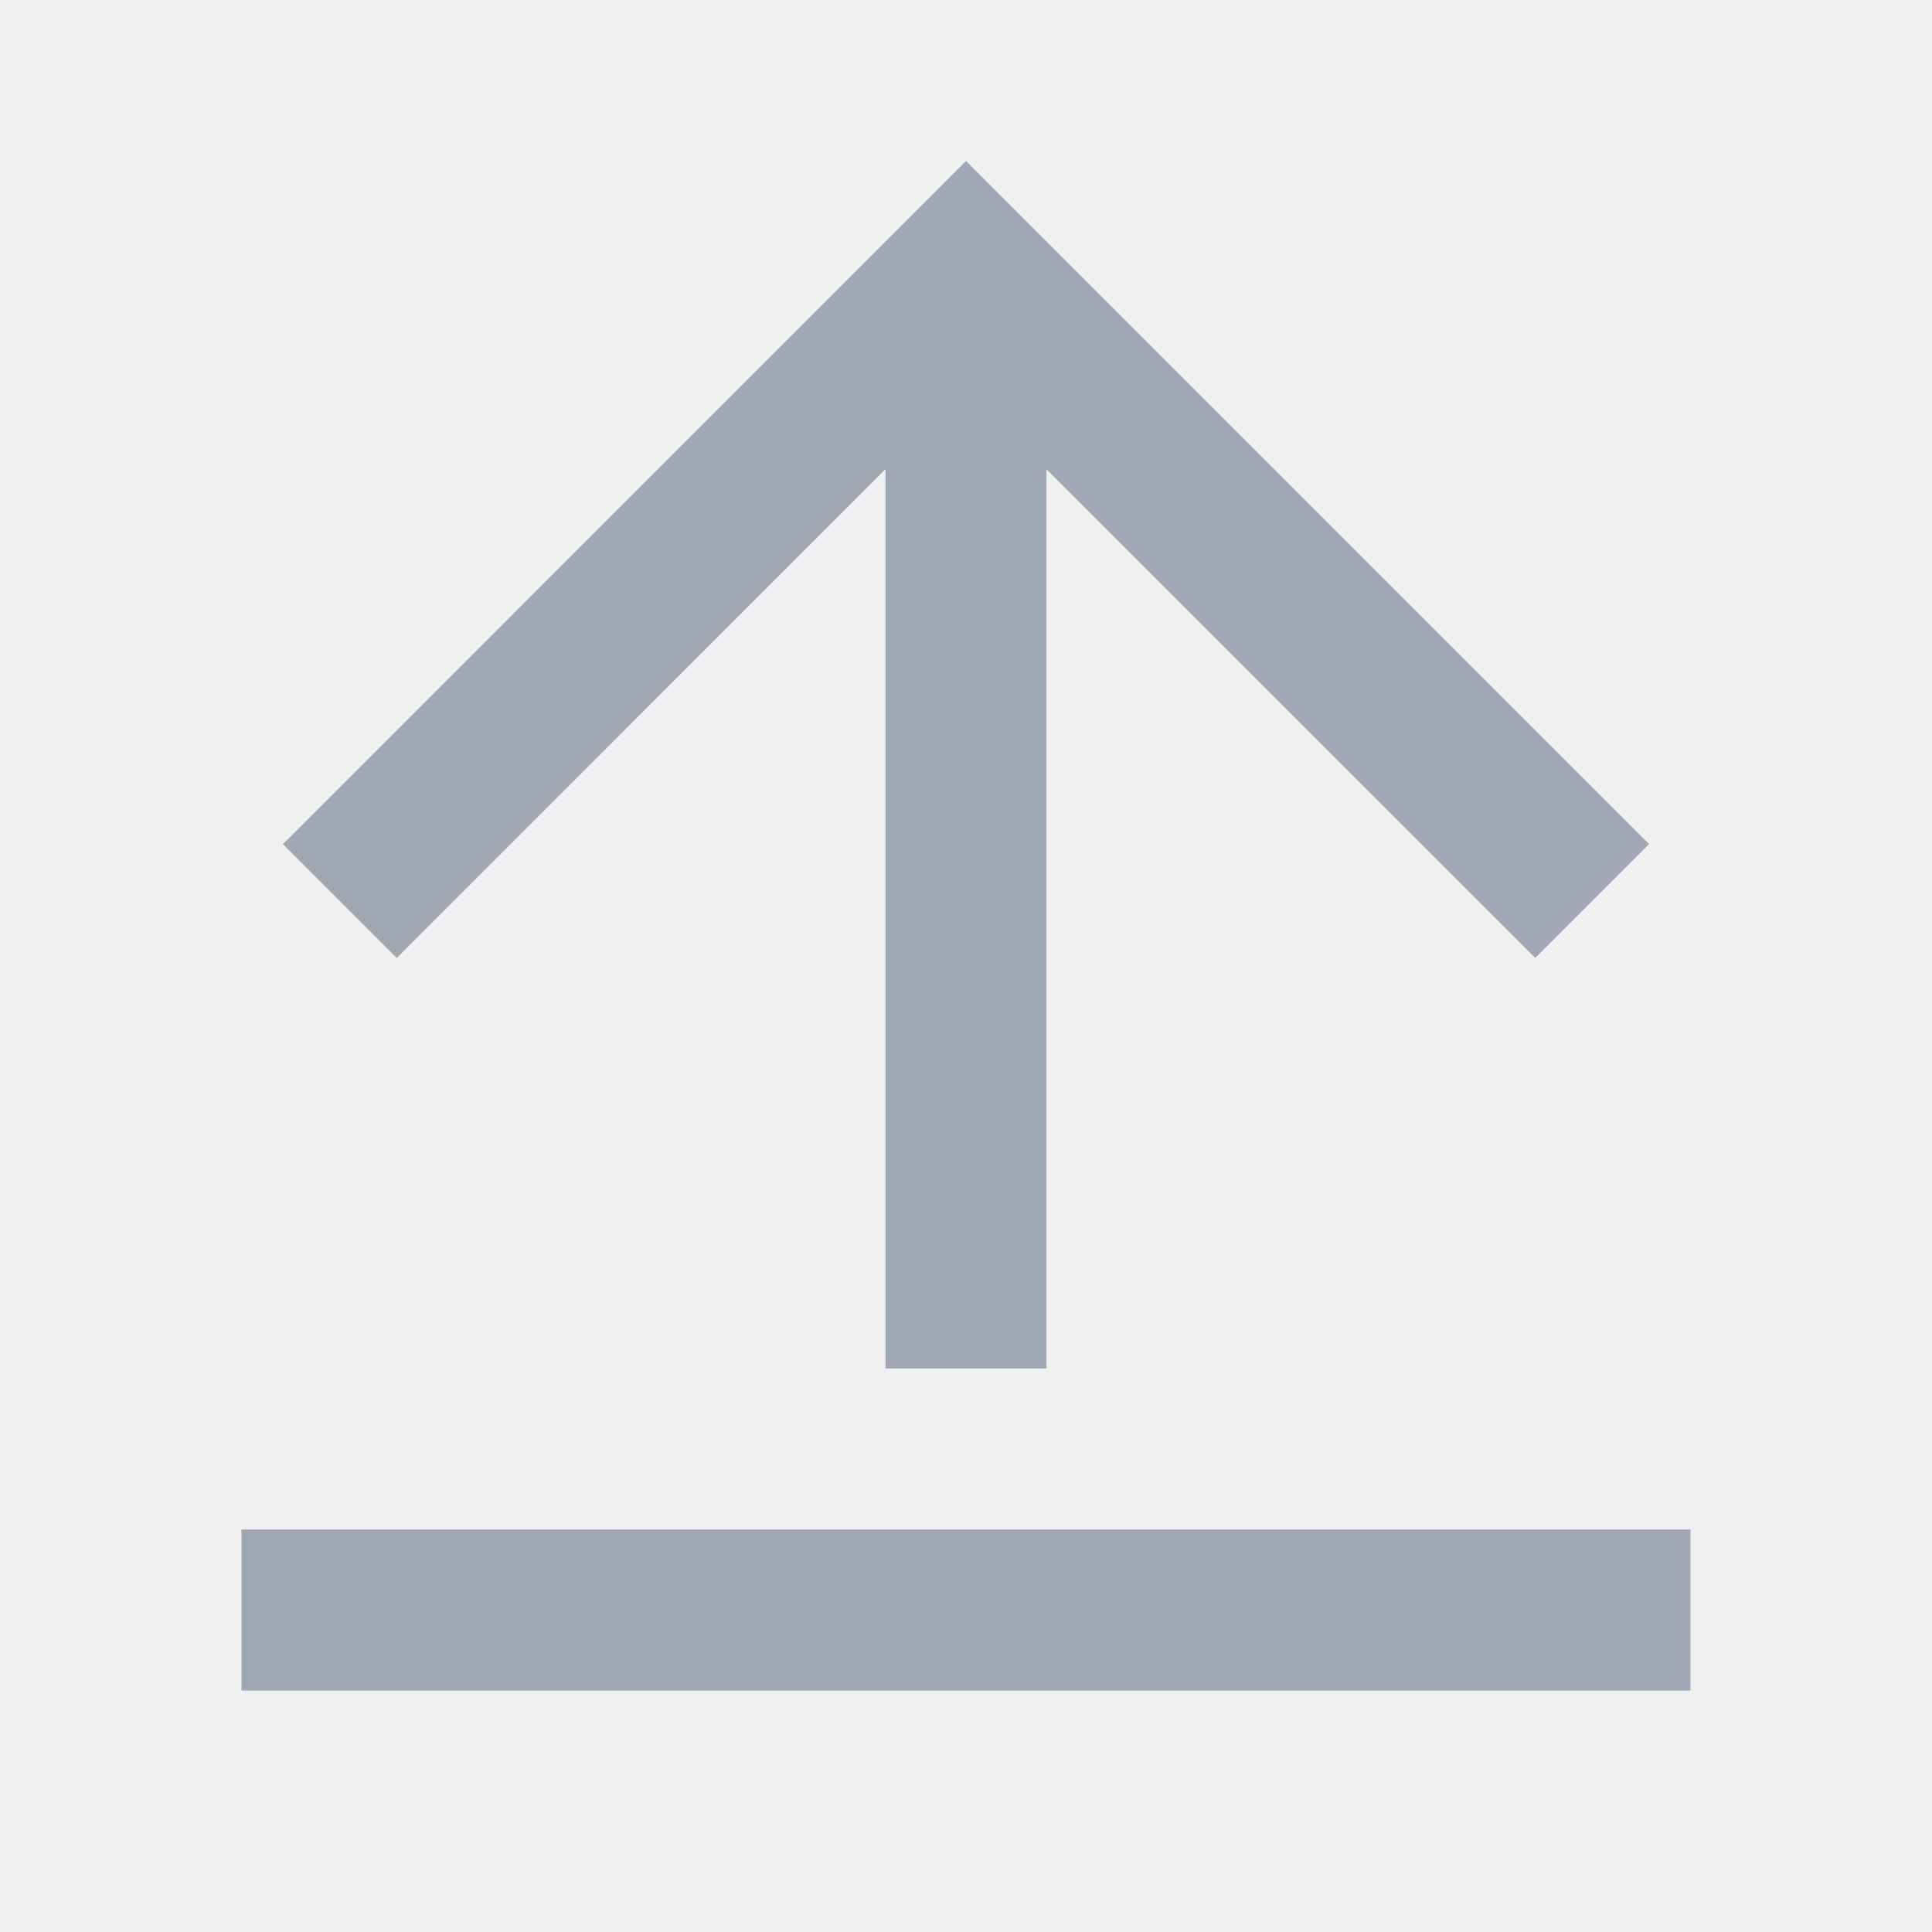
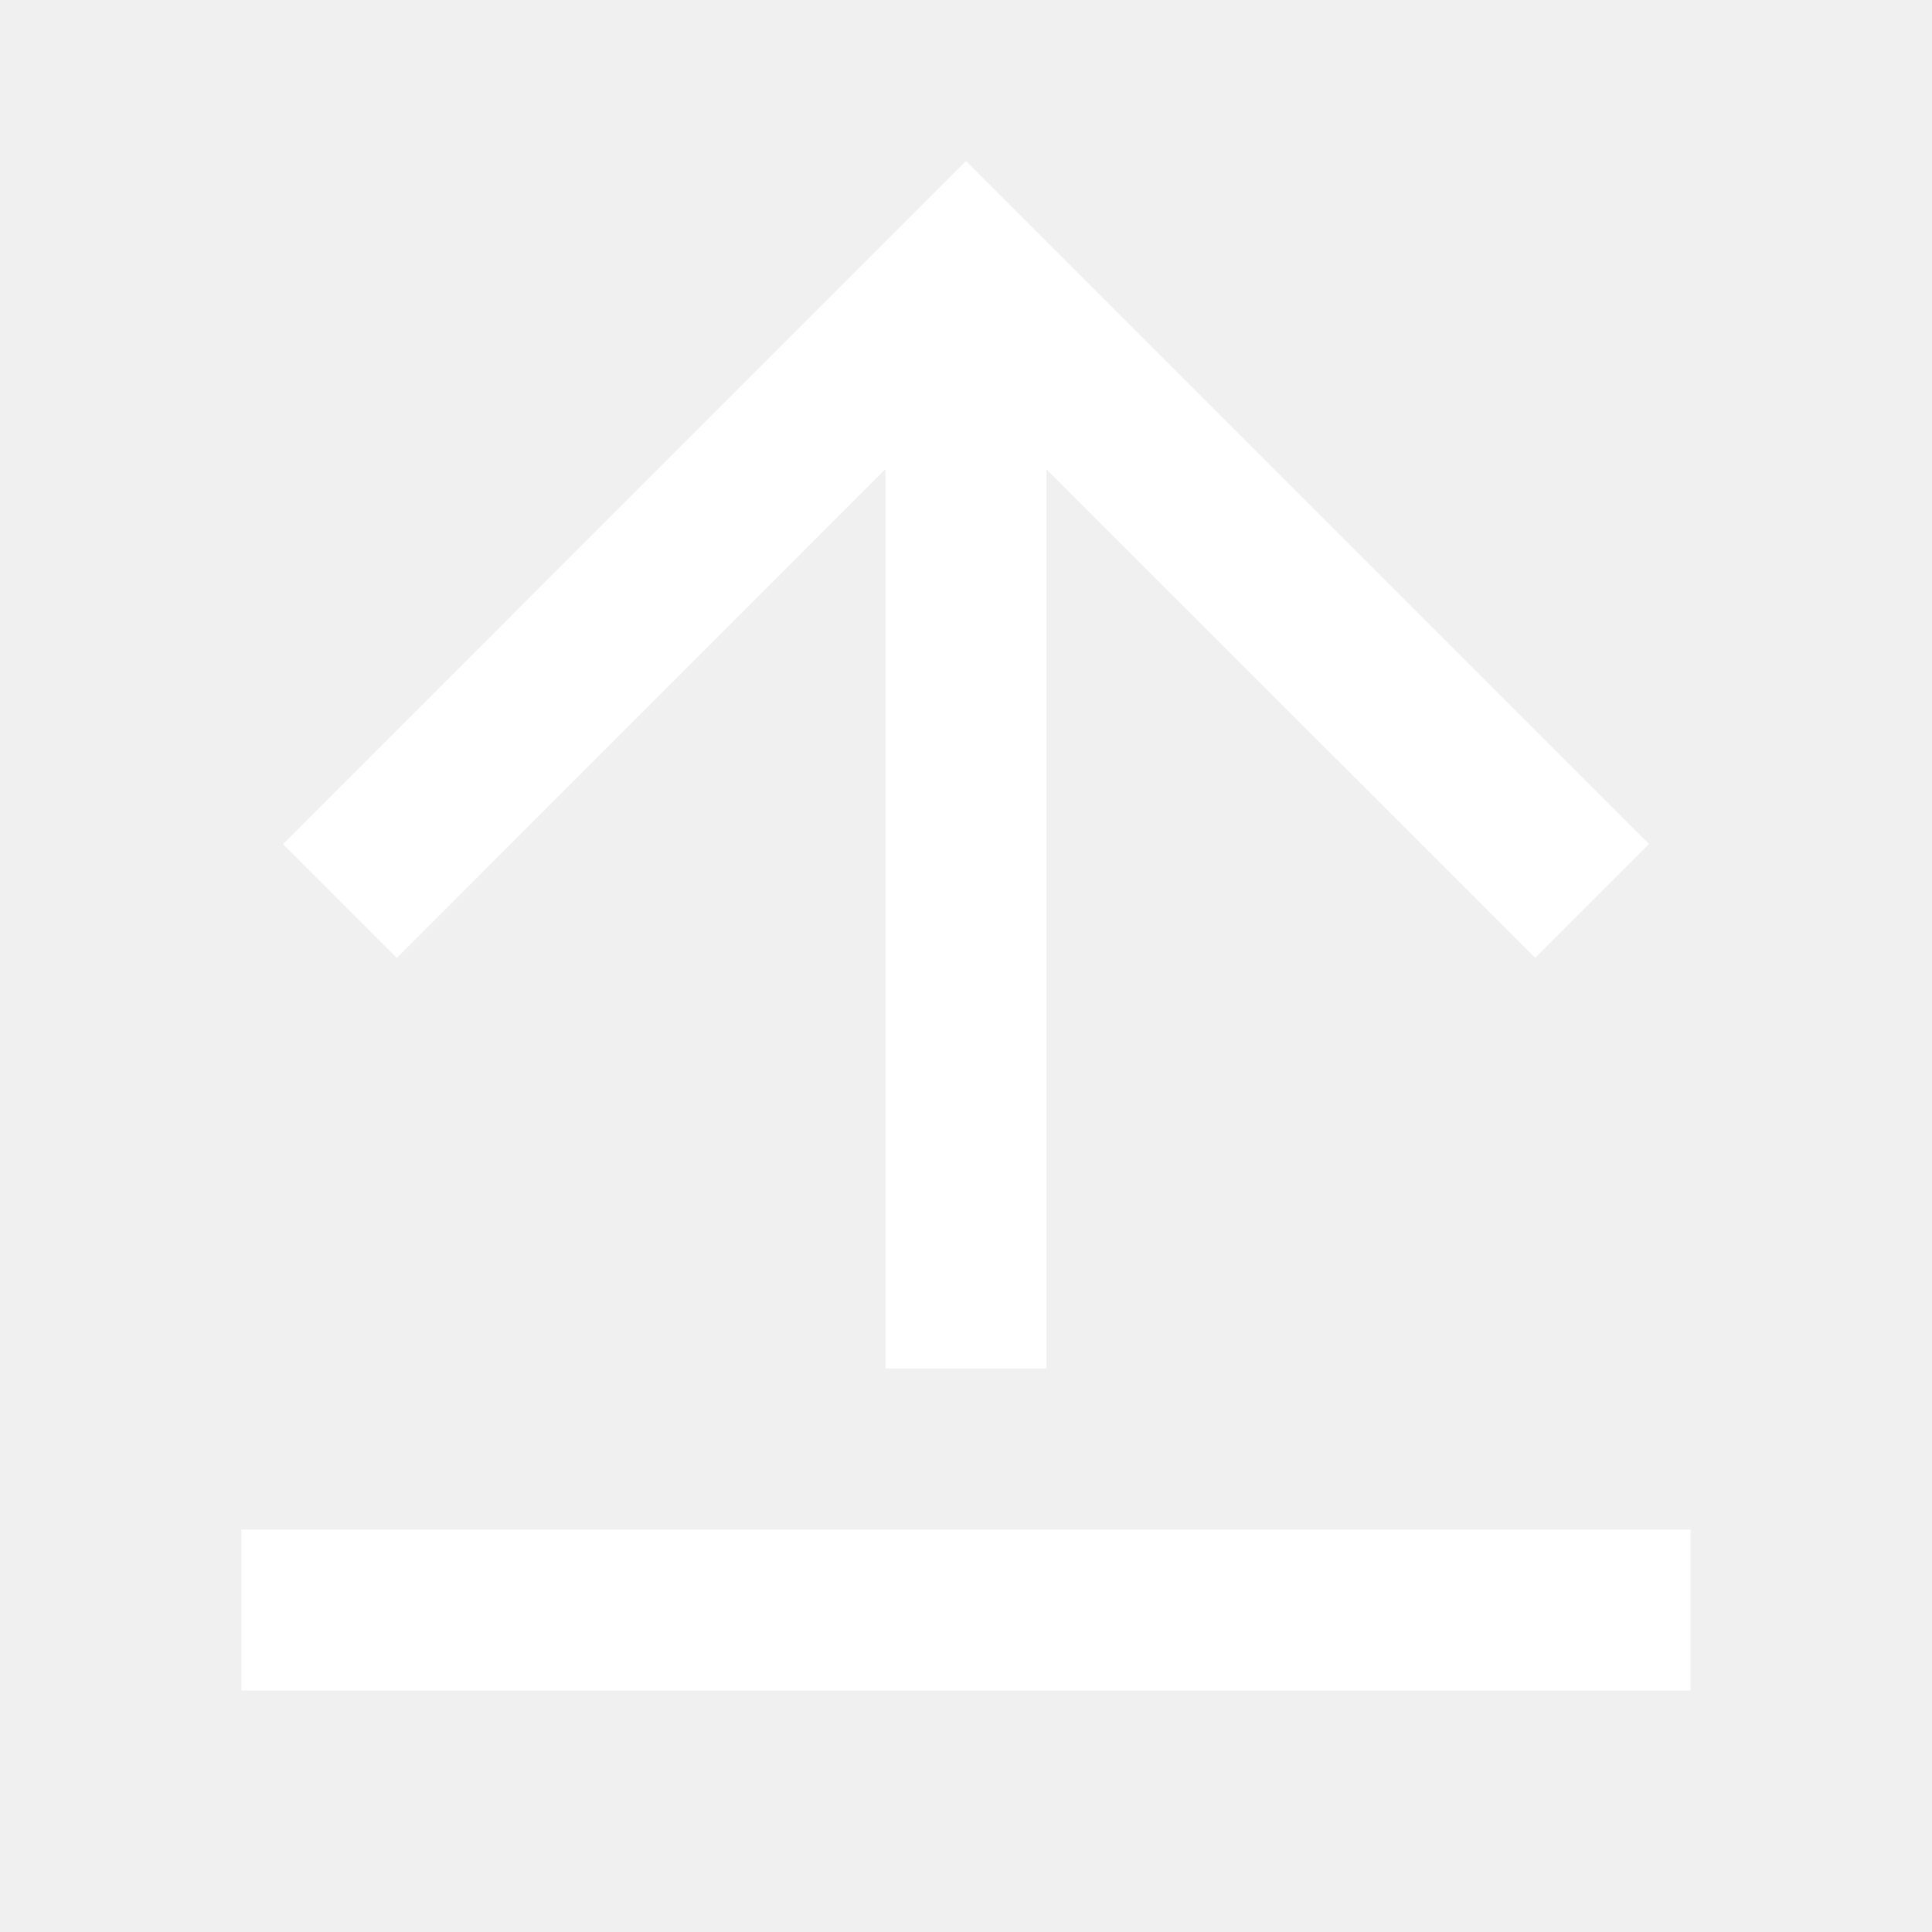
<svg xmlns="http://www.w3.org/2000/svg" width="24" height="24" viewBox="0 0 24 24" fill="none">
  <g clip-path="url(#clip0_13752_58770)">
-     <path d="M3 19H21V21H3V19ZM13 5.828V17H11V5.828L4.929 11.9L3.515 10.486L12 2L20.485 10.485L19.071 11.899L13 5.83V5.828Z" fill="#A1A8B3" />
+     <path d="M3 19H21V21H3V19ZM13 5.828V17H11V5.828L4.929 11.9L3.515 10.486L12 2L20.485 10.485L19.071 11.899L13 5.83V5.828Z" fill="#fff" />
  </g>
  <defs>
    <clipPath id="clip0_13752_58770">
      <rect width="24" height="24" fill="white" />
    </clipPath>
  </defs>
</svg>
